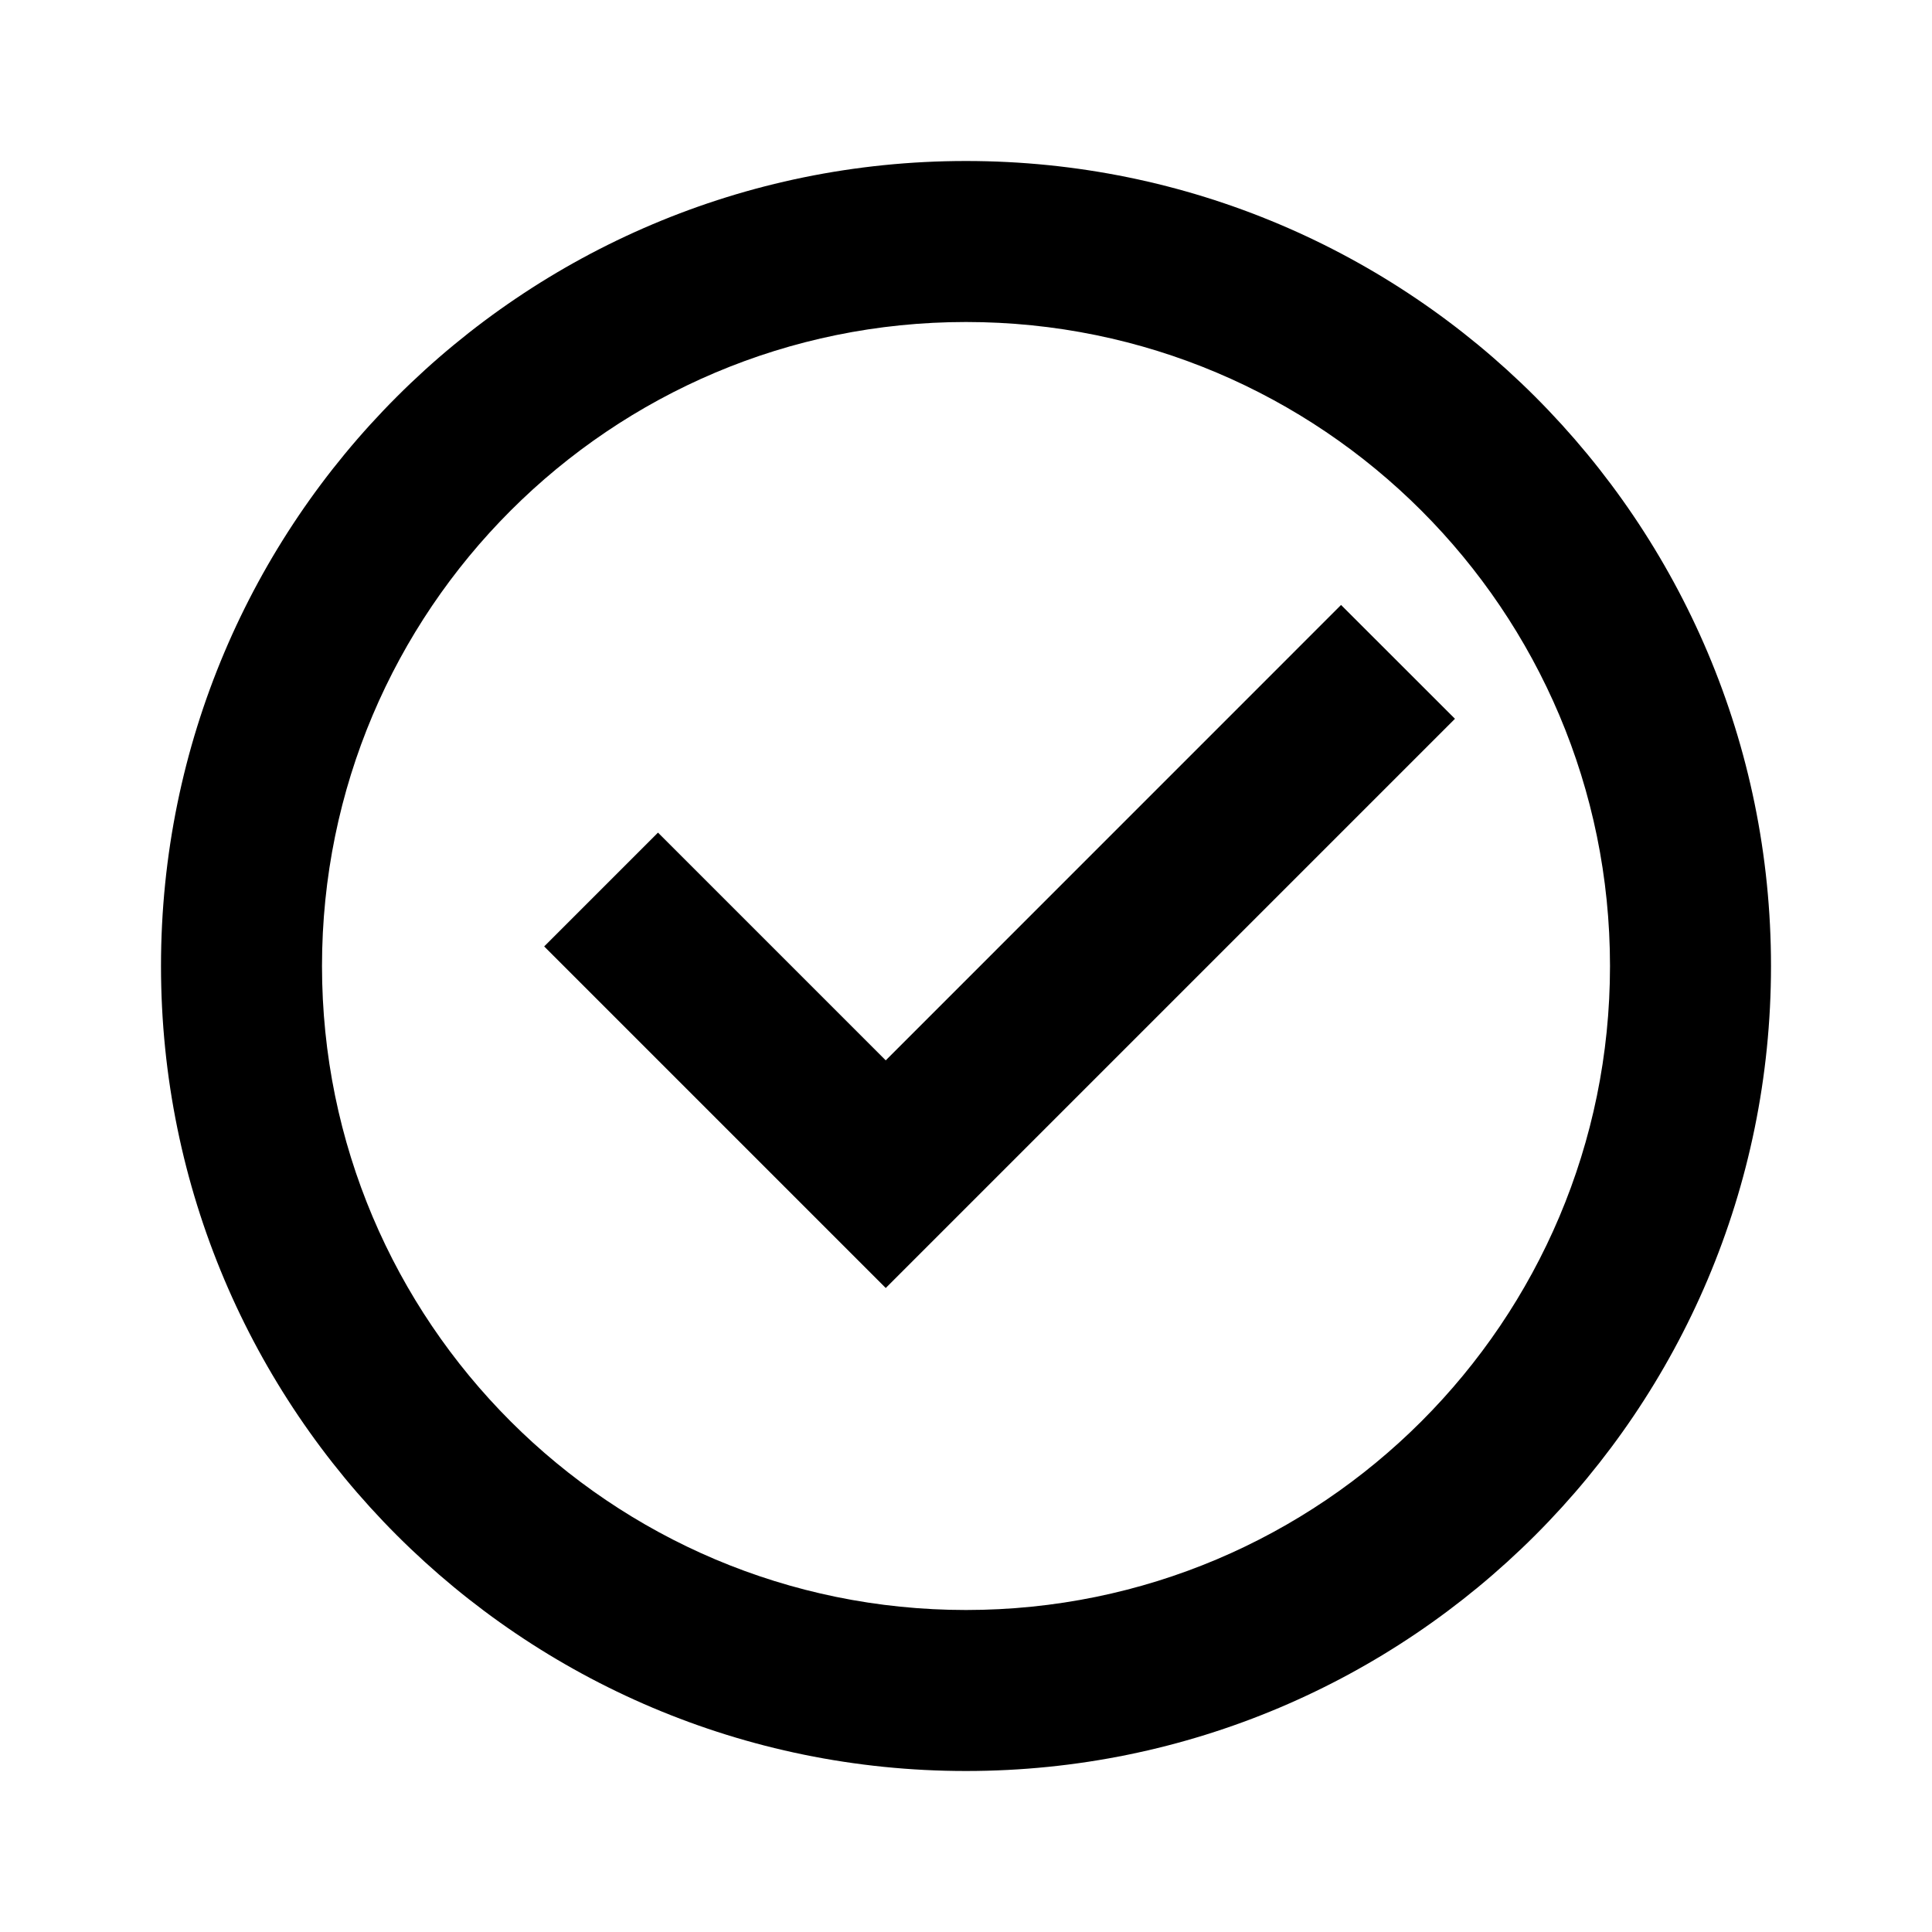
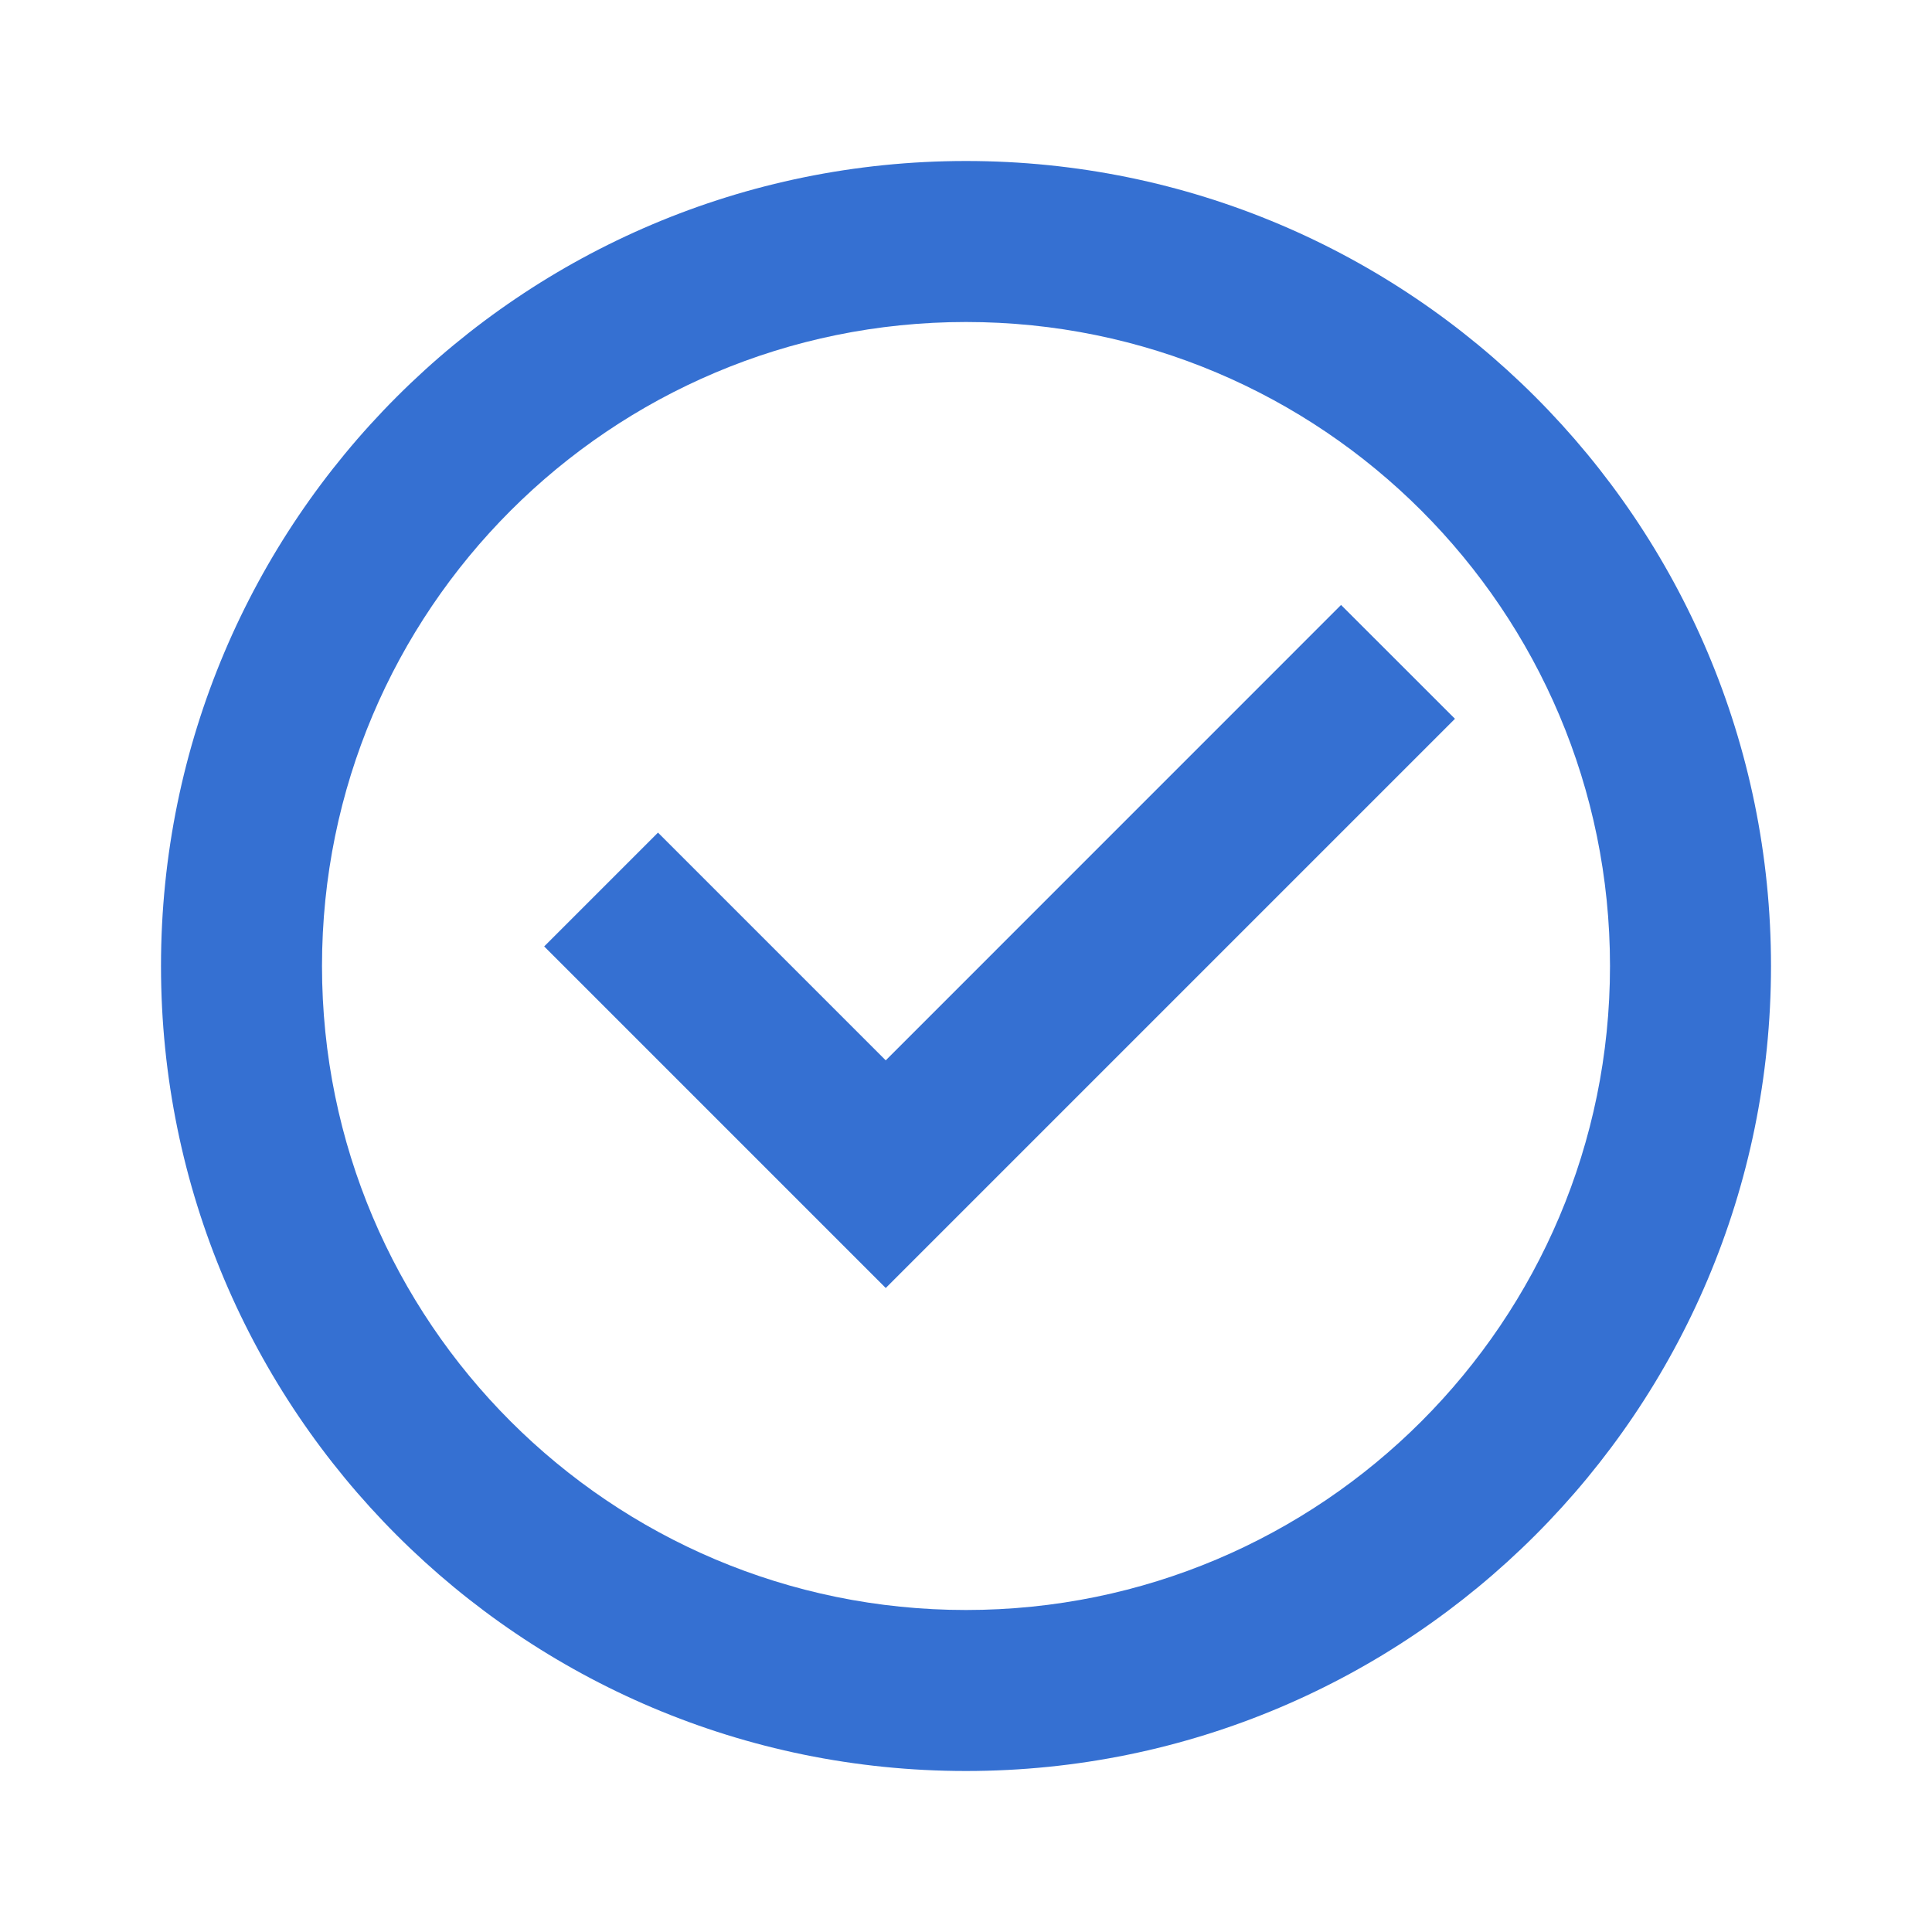
- <svg xmlns="http://www.w3.org/2000/svg" viewBox="0 0 24 24" width="20" height="20">
+ <svg xmlns="http://www.w3.org/2000/svg" viewBox="0 0 24 24" width="24" height="24">
  <path fill="none" d="M0 0h24v24H0z" />
-   <path fill="currentColor" d="M12 22C6.477 22 2 17.523 2 12S6.477 2 12 2s10 4.477 10 10-4.477 10-10 10zm0-2a8 8 0 1 0 0-16 8 8 0 0 0 0 16zm-.997-4L6.76 11.757l1.414-1.414 2.829 2.829 5.656-5.657 1.415 1.414L11.003 16z" />
+   <path fill="#3570D2" d="M12 22C6.477 22 2 17.523 2 12S6.477 2 12 2s10 4.477 10 10-4.477 10-10 10zm0-2a8 8 0 1 0 0-16 8 8 0 0 0 0 16zm-.997-4L6.76 11.757l1.414-1.414 2.829 2.829 5.656-5.657 1.415 1.414L11.003 16z" />
</svg>
